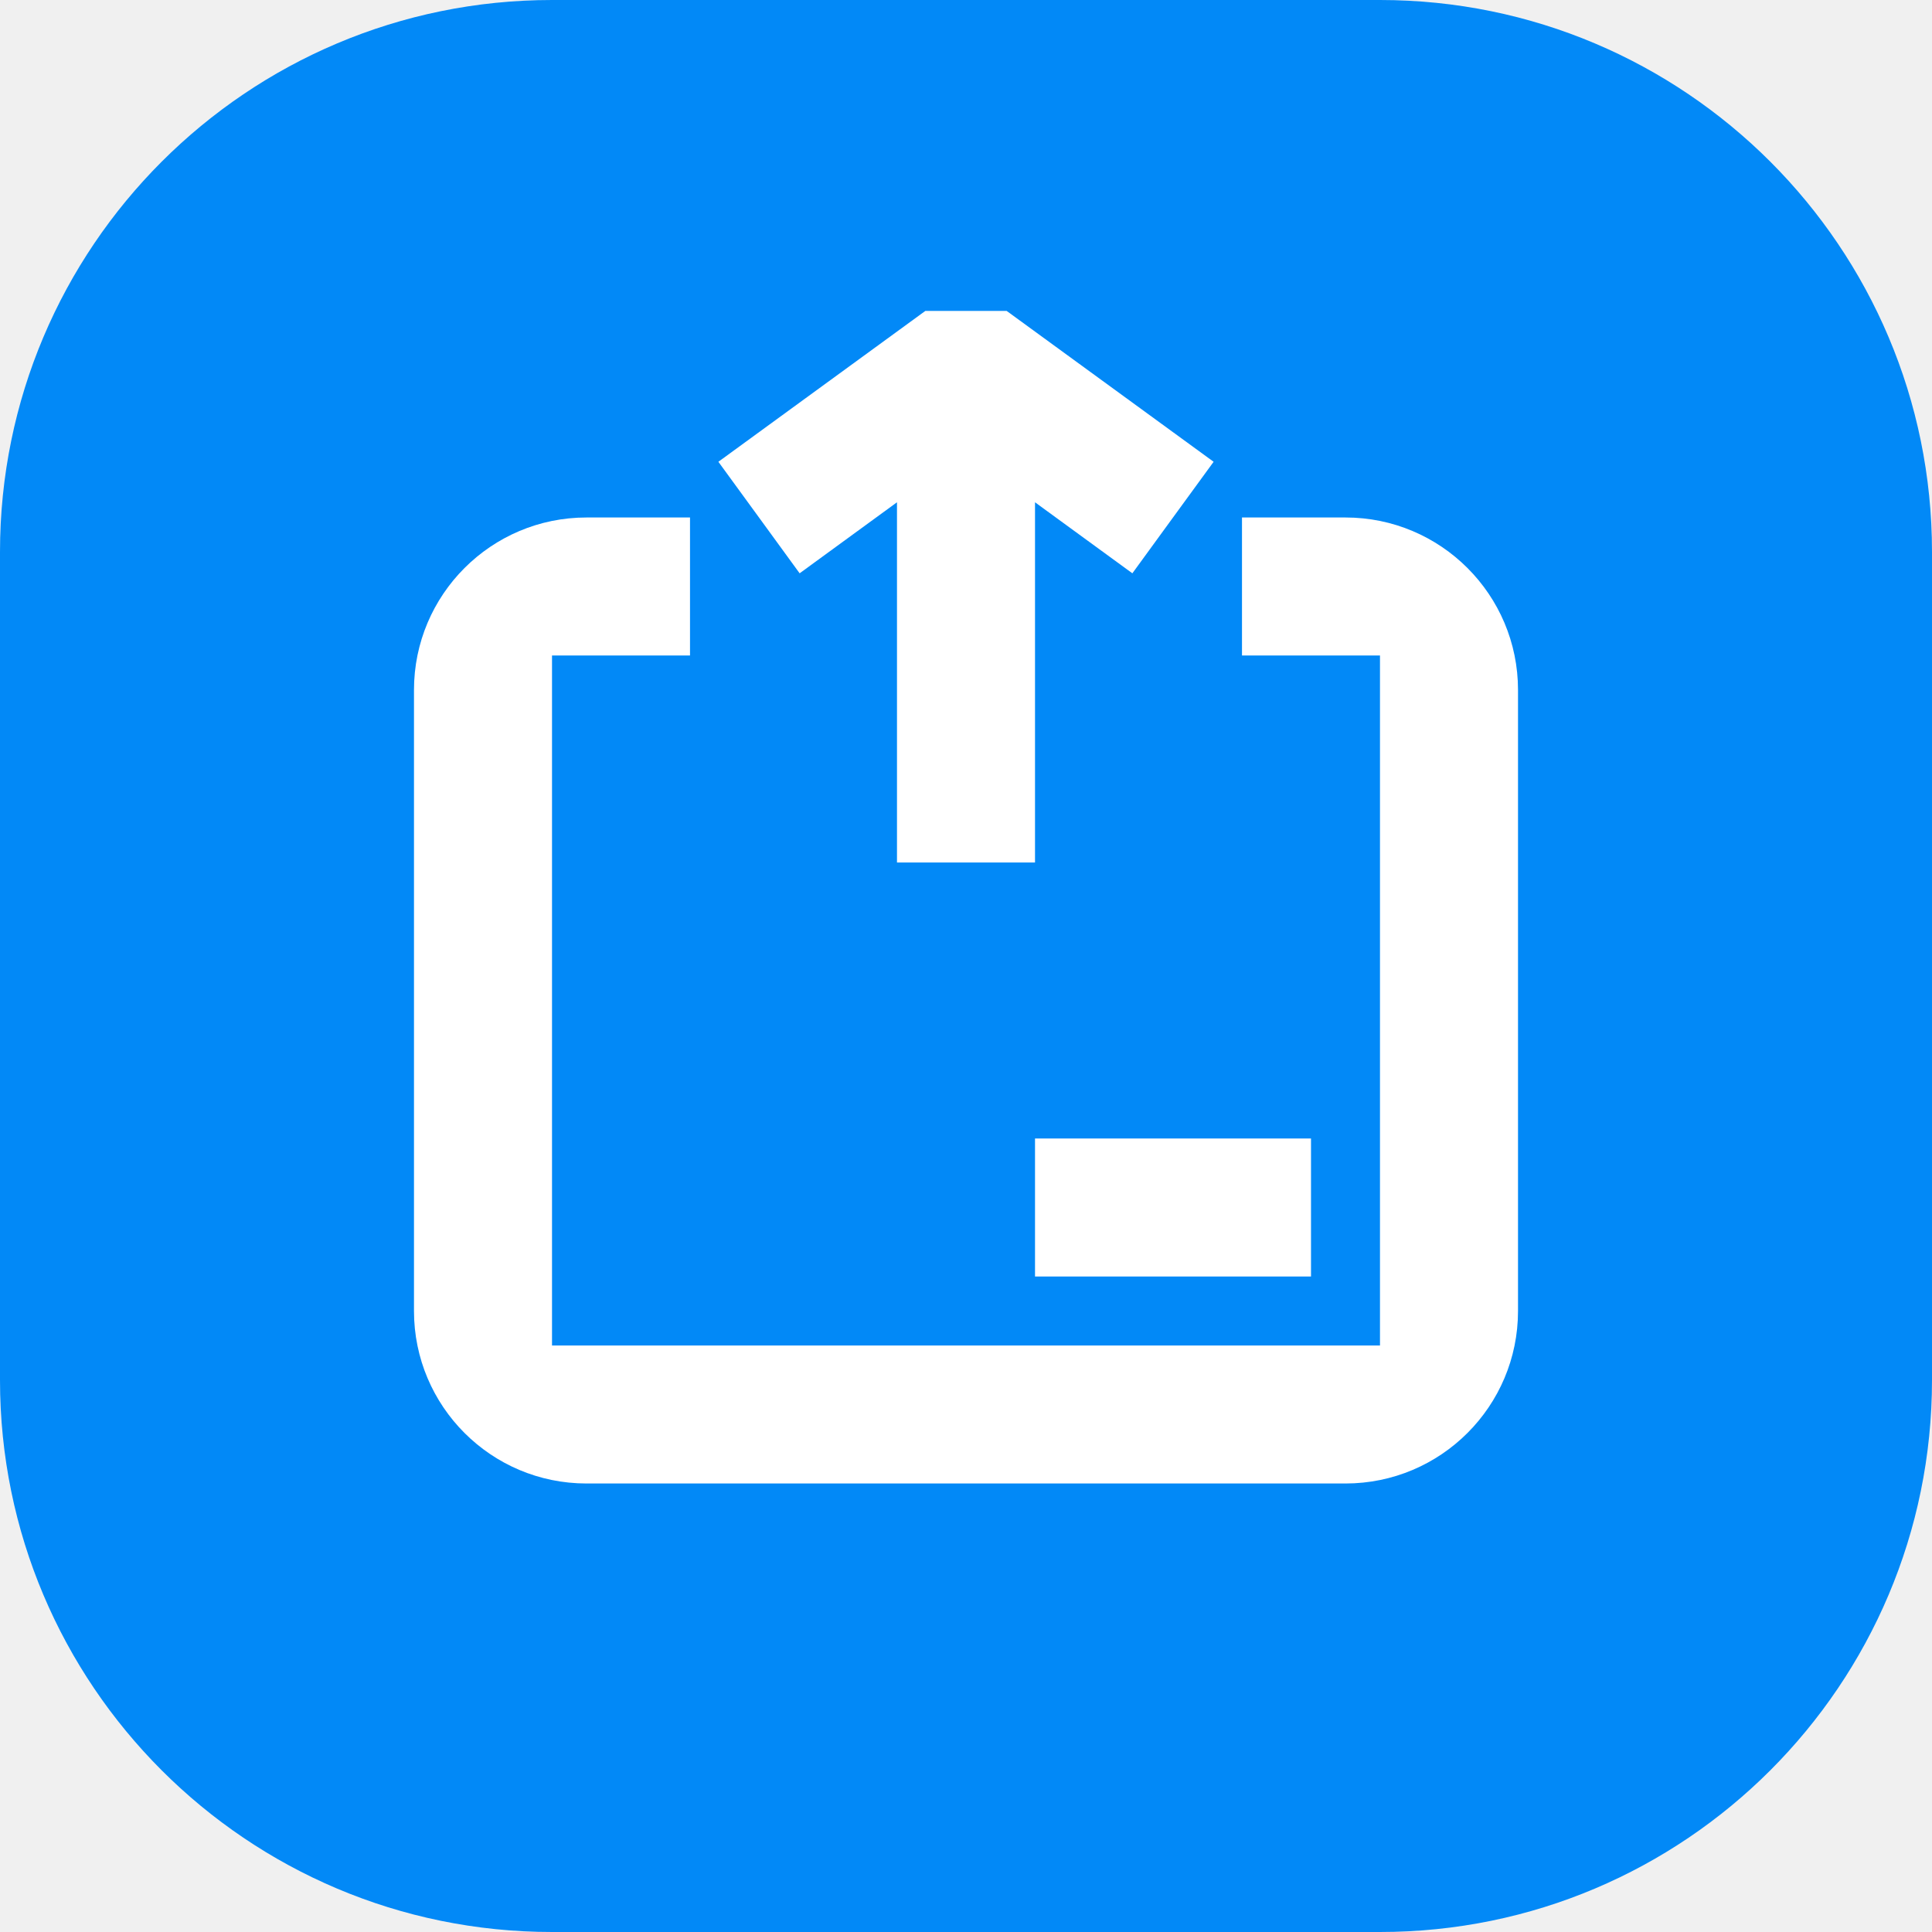
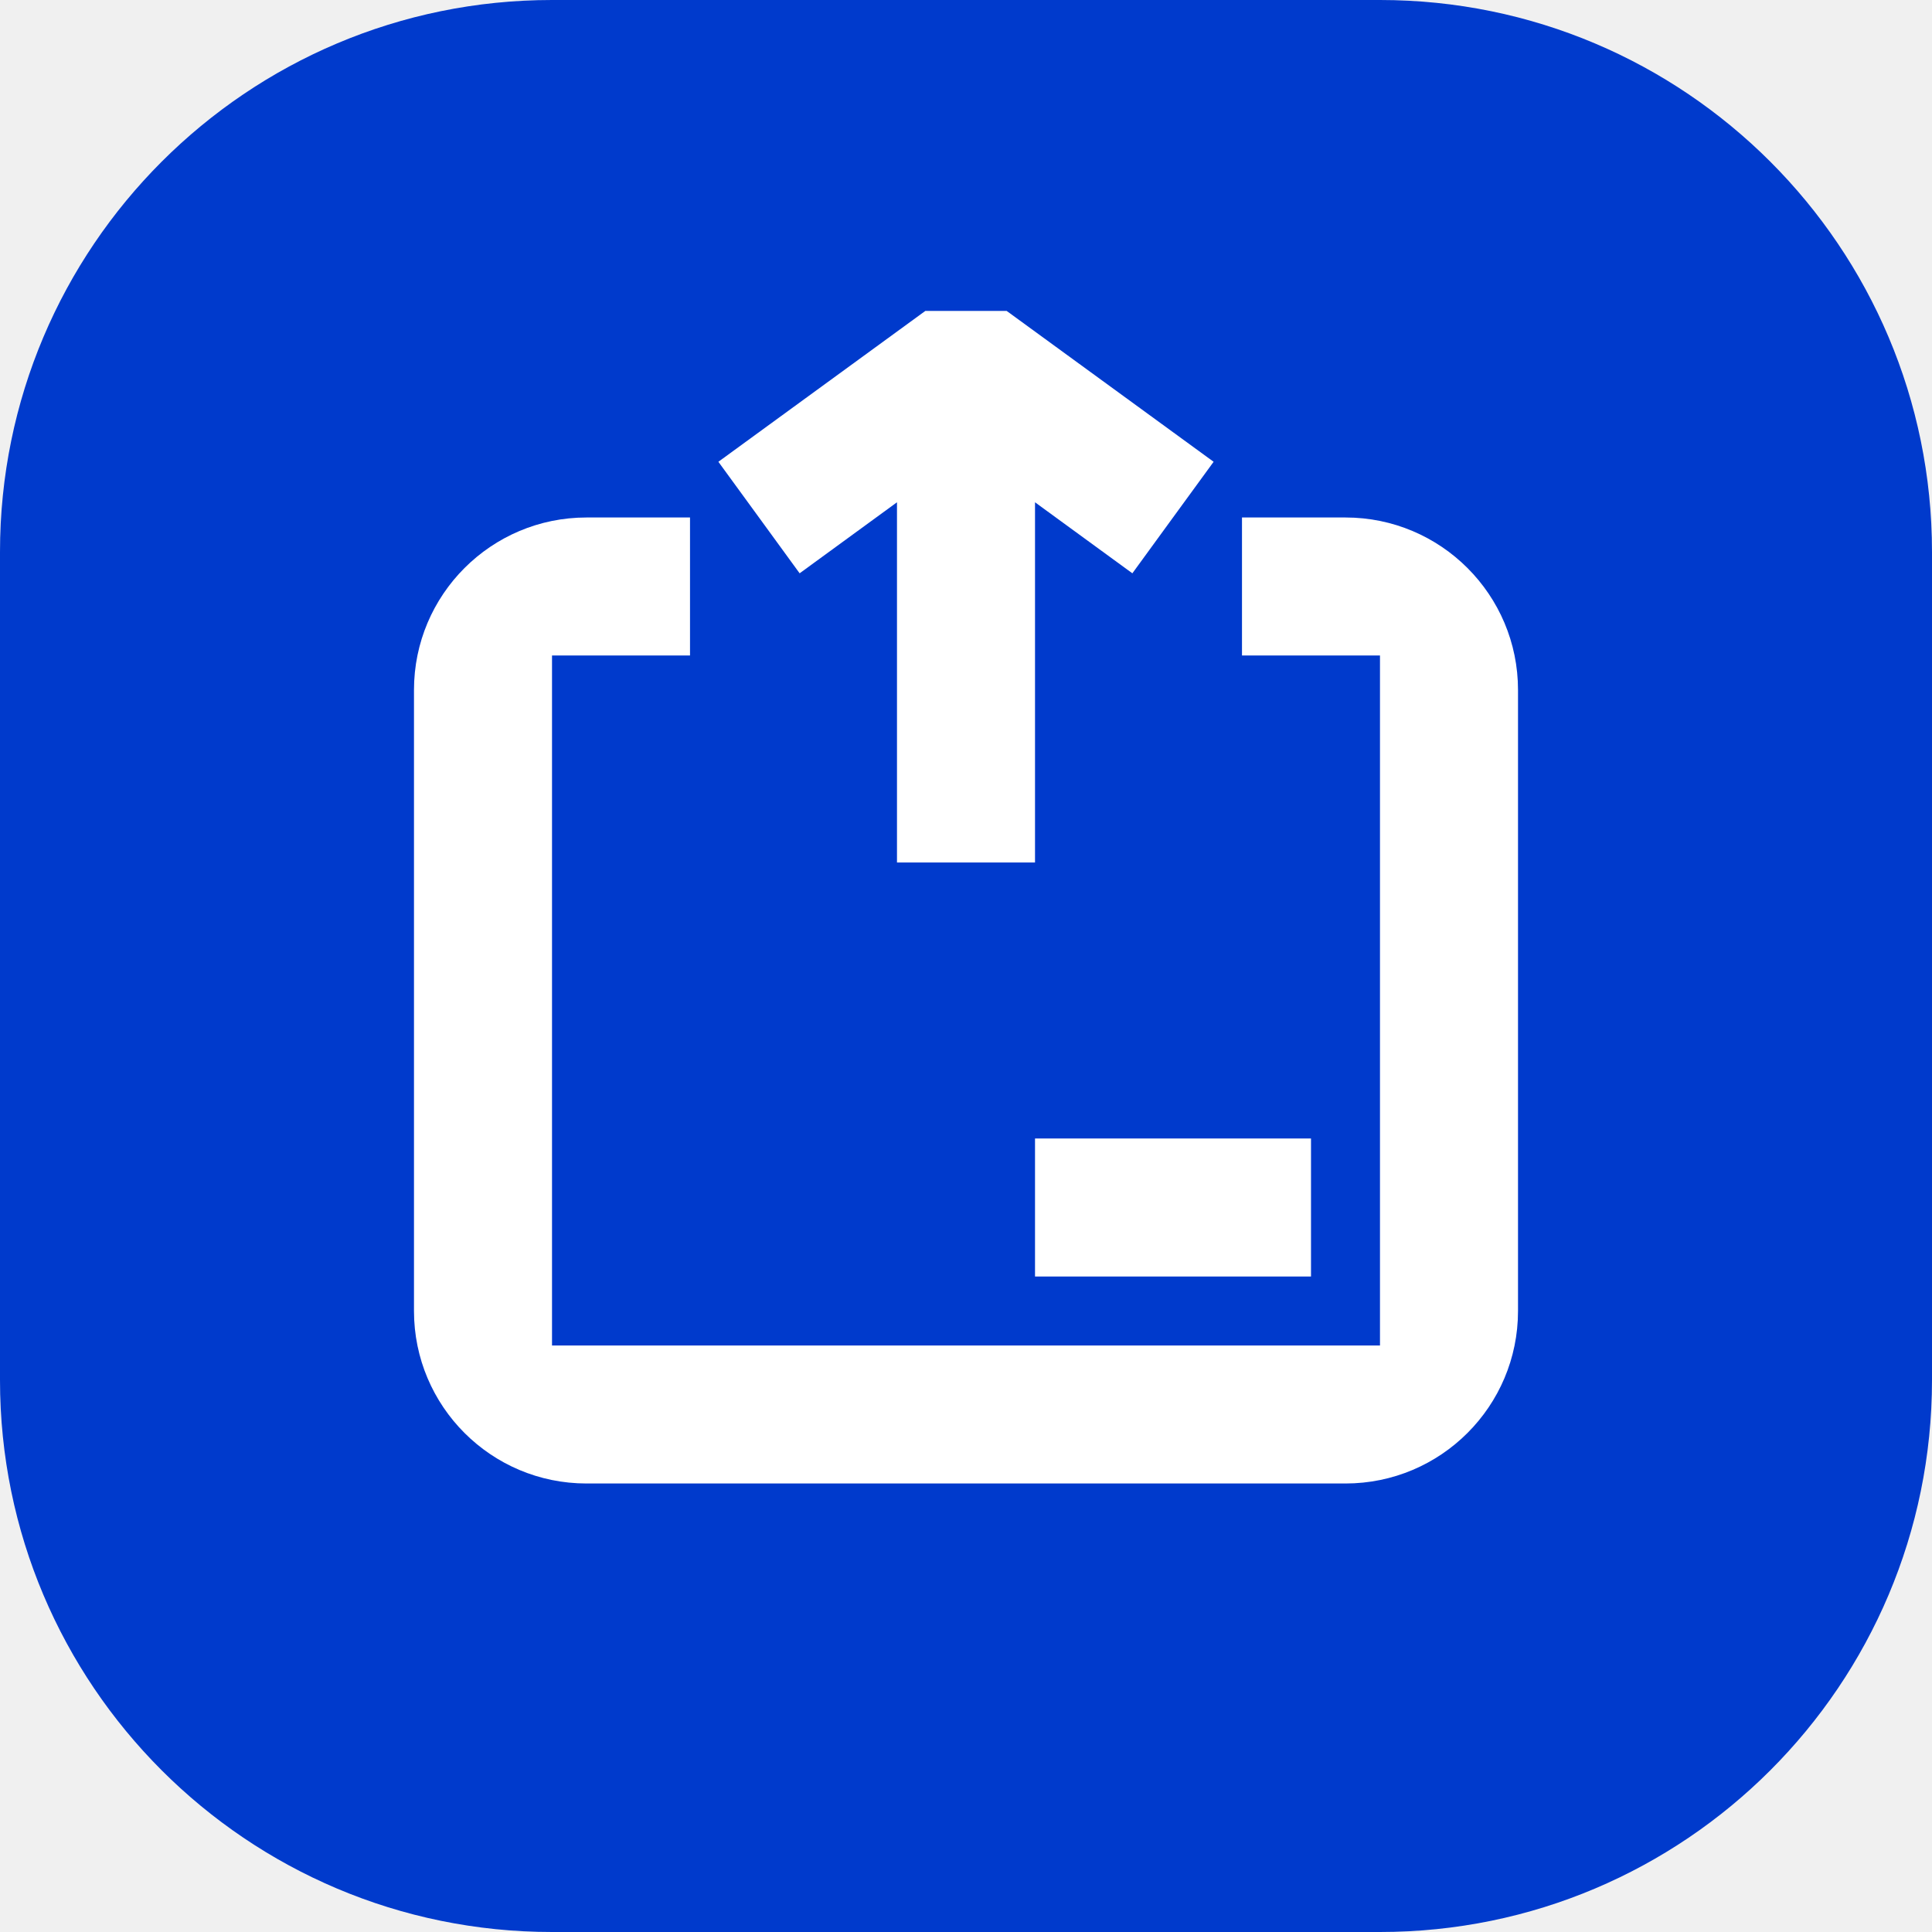
<svg xmlns="http://www.w3.org/2000/svg" width="54" height="54" viewBox="0 0 54 54" fill="none">
-   <path d="M38.571 0H15.429C6.908 0 0 6.908 0 15.429V38.571C0 47.092 6.908 54 15.429 54H38.571C47.092 54 54 47.092 54 38.571V15.429C54 6.908 47.092 0 38.571 0Z" fill="#0289F7" />
+   <path d="M38.571 0H15.429C6.908 0 0 6.908 0 15.429V38.571C0 47.092 6.908 54 15.429 54H38.571C47.092 54 54 47.092 54 38.571V15.429C54 6.908 47.092 0 38.571 0Z" fill="#003acc" />
  <path d="M19.286 18.321H15.429C15.429 18.321 15.429 18.753 15.429 19.286V36.643C15.429 37.175 15.429 37.607 15.429 37.607H38.571C38.571 37.607 38.571 37.175 38.571 36.643V19.286C38.571 18.753 38.571 18.321 38.571 18.321H34.714V14.464H37.607C40.27 14.464 42.429 16.623 42.429 19.286V36.643C42.429 39.306 40.27 41.464 37.607 41.464H16.393C13.73 41.464 11.571 39.306 11.571 36.643V19.286C11.571 16.623 13.73 14.464 16.393 14.464H19.286V18.321ZM36.643 35.679H28.929V31.821H36.643V35.679ZM33.921 12.907L32.786 14.464L31.65 16.024L28.929 14.039V24.107H25.071V14.039L22.35 16.024L21.214 14.464L20.079 12.907L25.864 8.69H28.136L33.921 12.907Z" fill="white" />
</svg>
